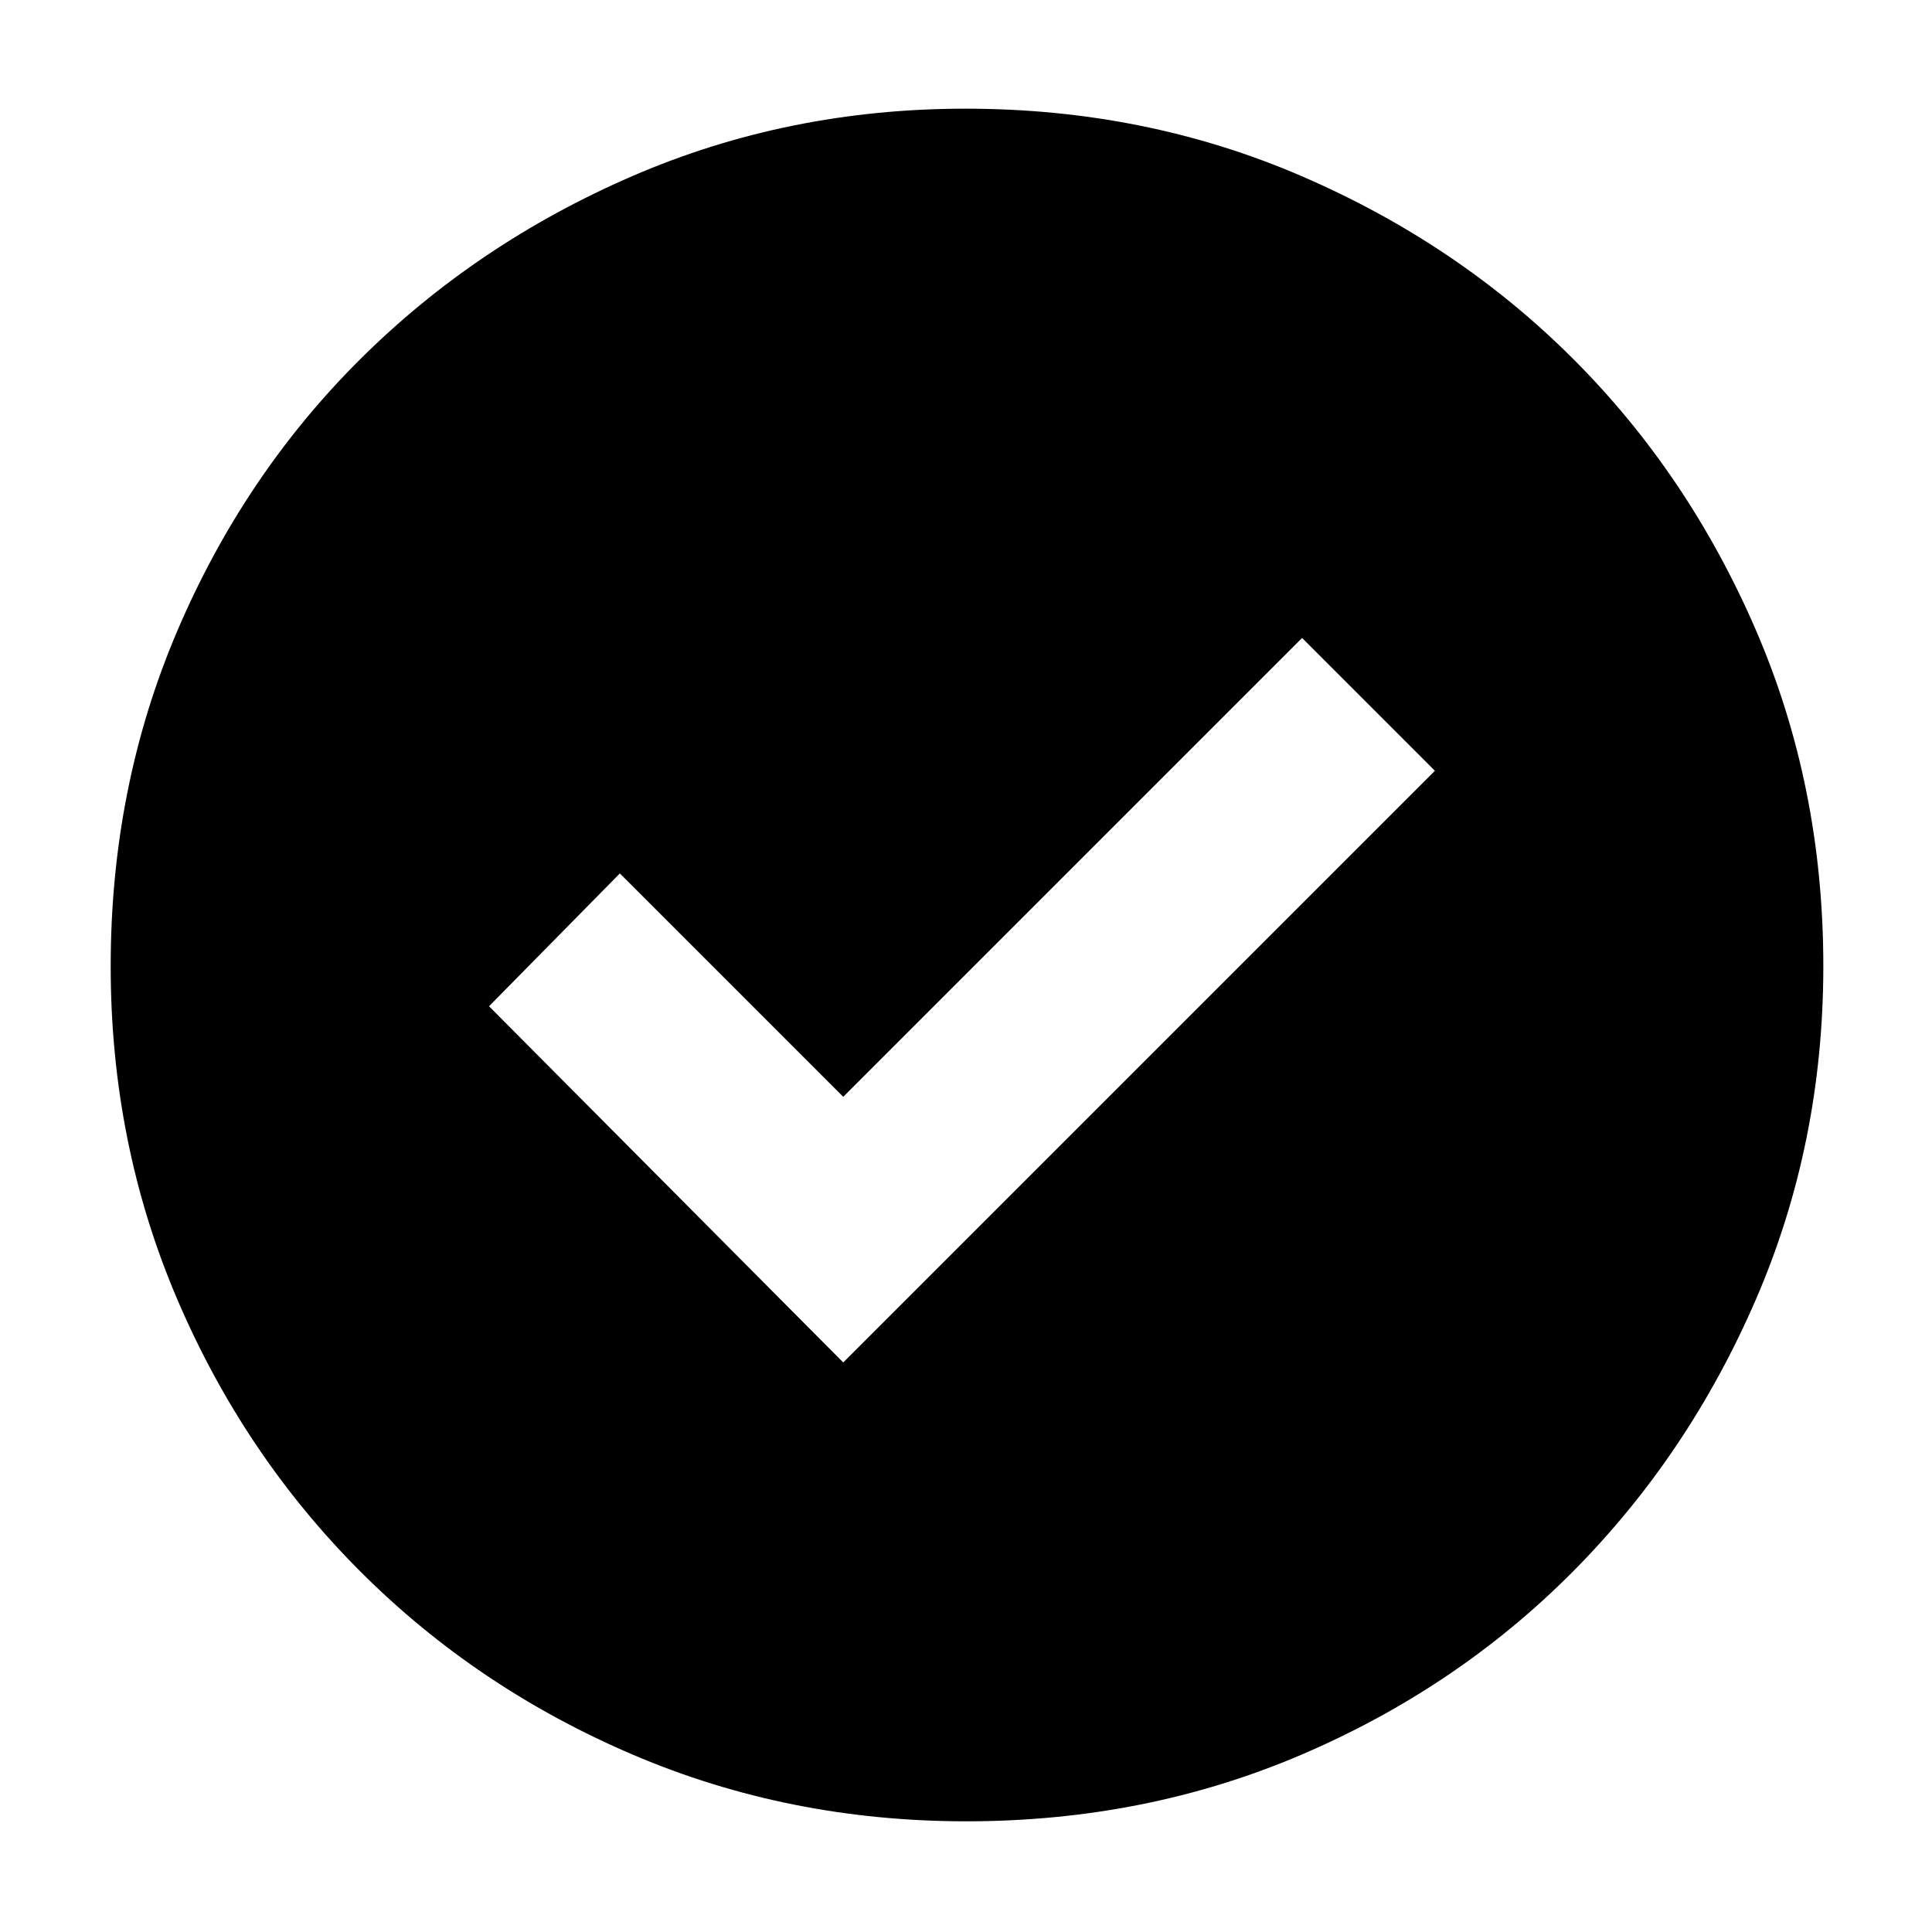
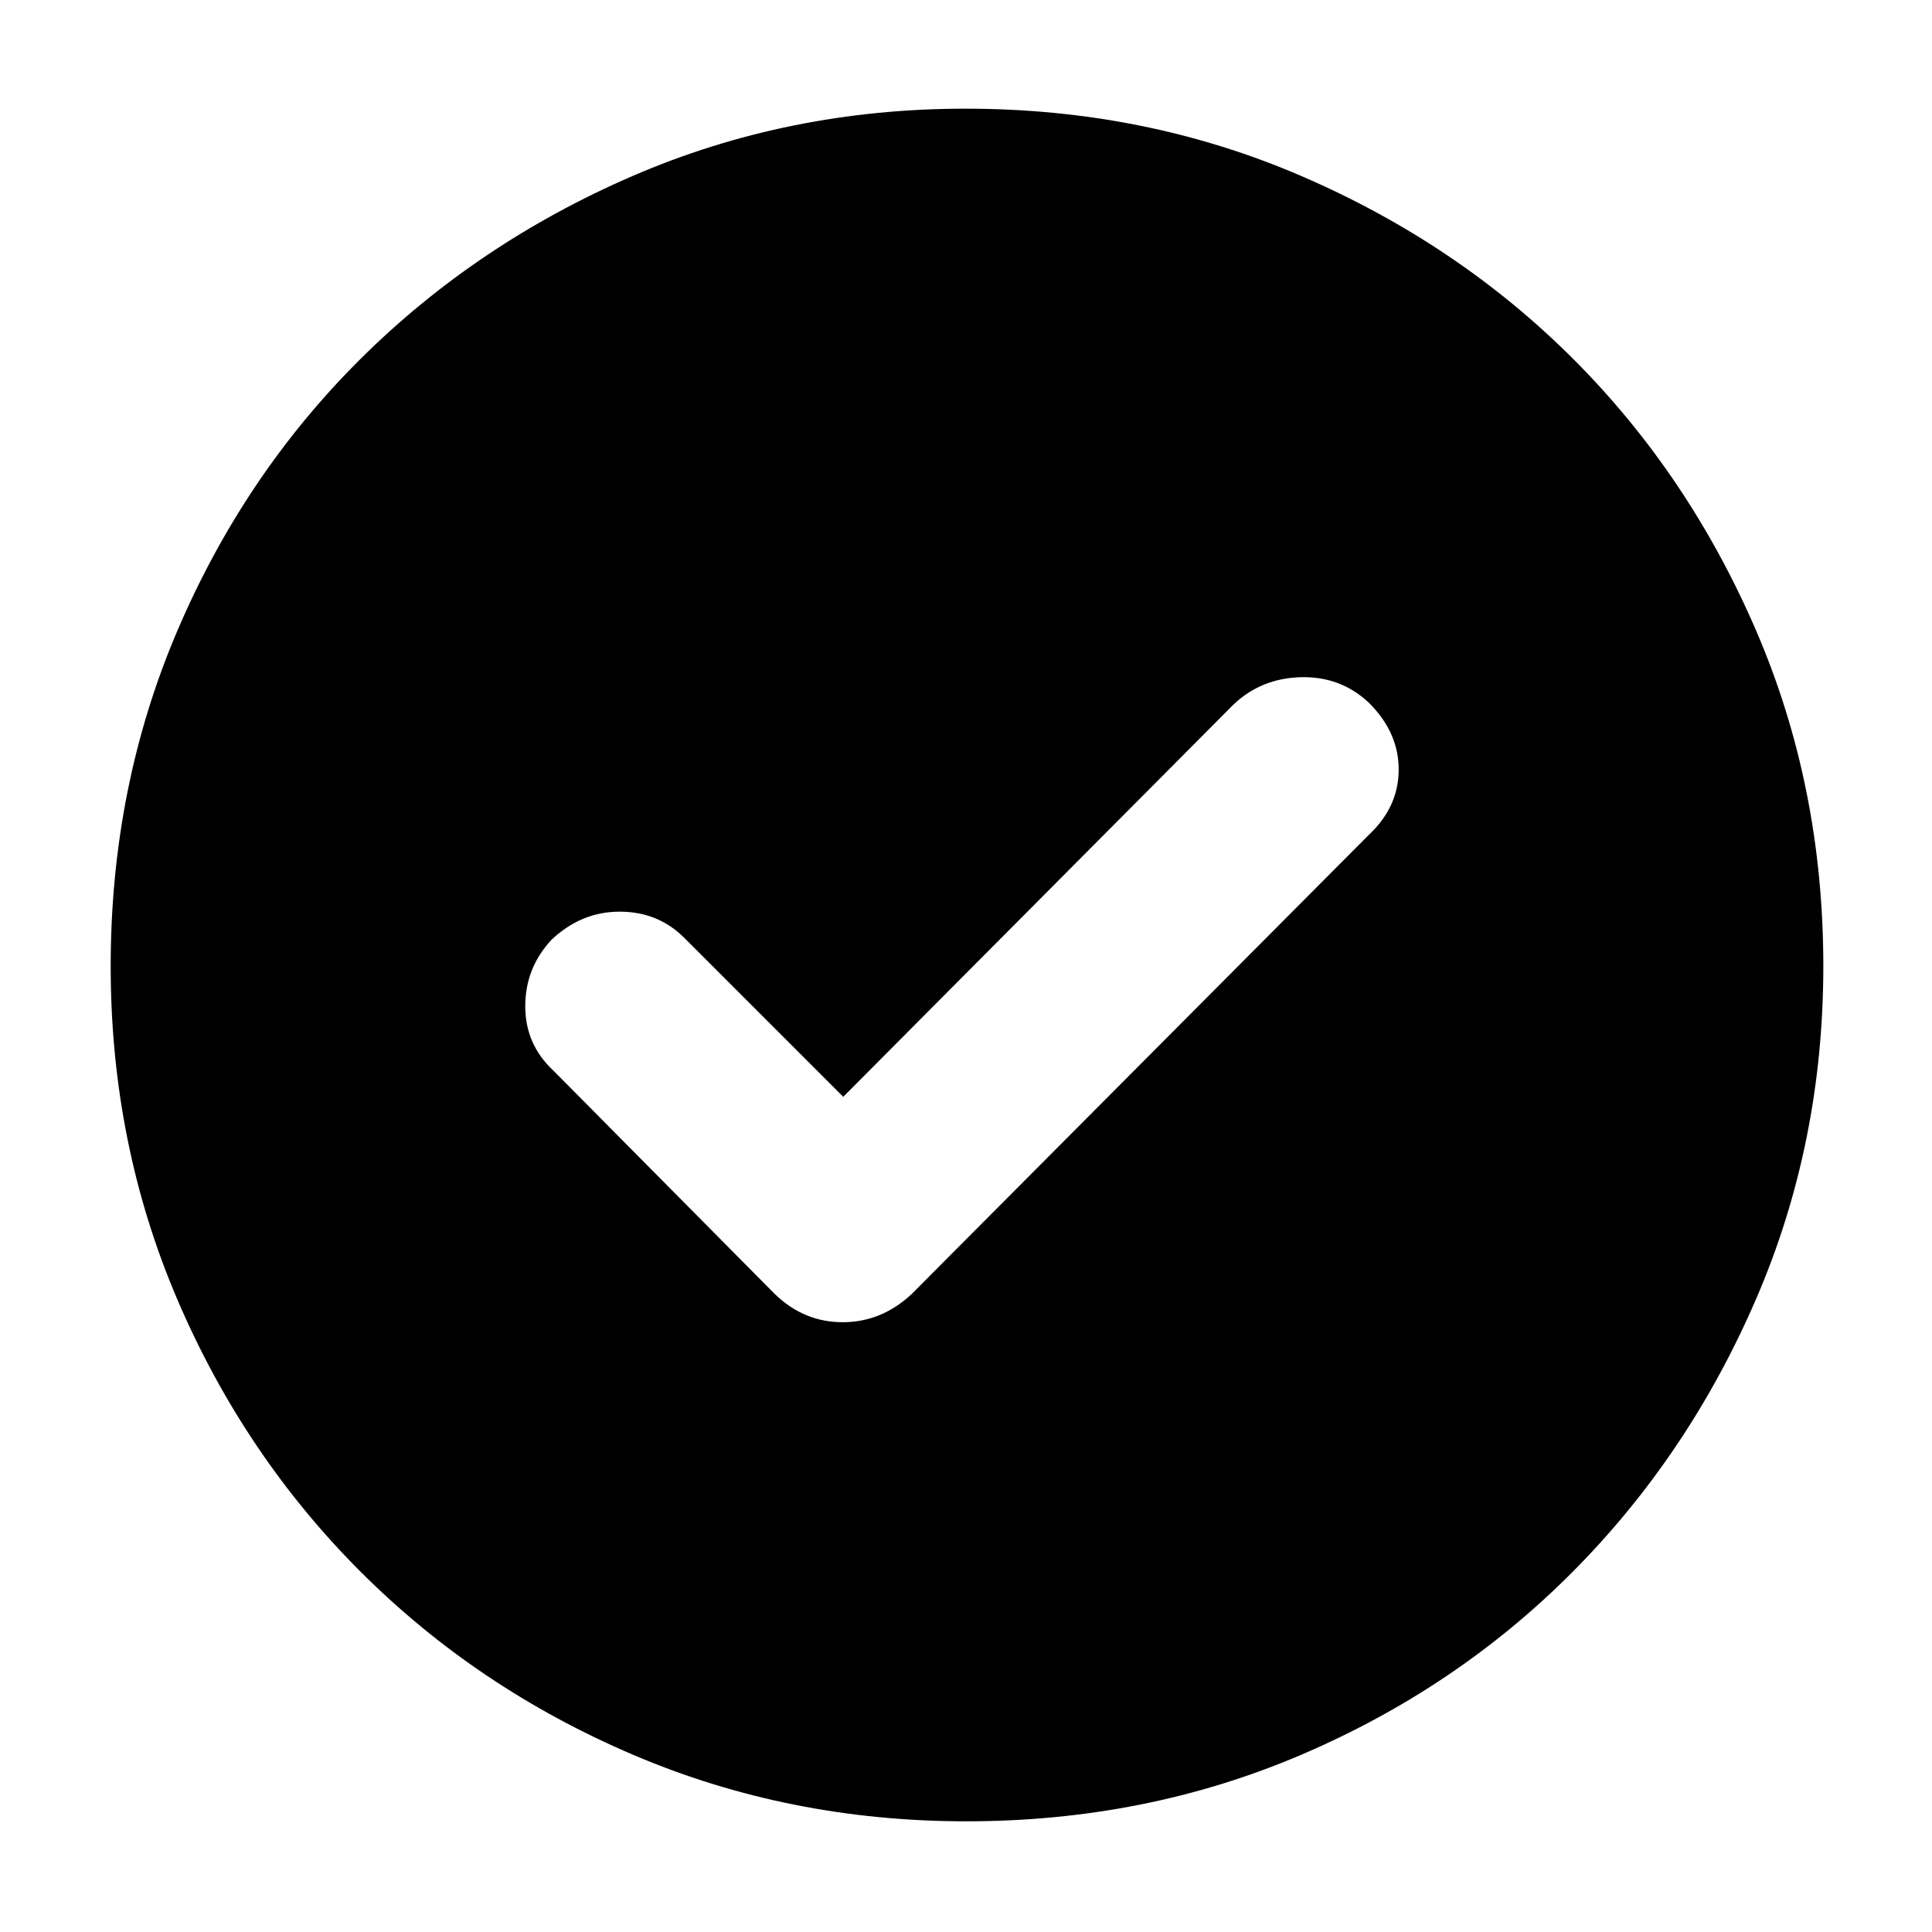
<svg xmlns="http://www.w3.org/2000/svg" height="48" viewBox="0 -960 960 960" width="48">
-   <path d="m419-283 294-294-66-66-228 228-111-111-65 66 176 177Zm61.138 228Q392-55 314.513-88.084q-77.488-33.083-135.417-91.012T88.084-314.375Q55-391.724 55-479.862 55-569 88.084-646.487q33.083-77.488 90.855-134.969 57.772-57.482 135.195-91.013Q391.557-906 479.779-906q89.221 0 166.827 33.454 77.605 33.453 135.012 90.802 57.407 57.349 90.895 134.877Q906-569.34 906-480q0 88.276-33.531 165.747-33.531 77.471-91.013 135.278-57.481 57.808-134.831 90.891Q569.276-55 480.138-55Z" />
+   <path d="m419-415-79-79q-13-13-32.111-13-19.111 0-33.889 14-13 14-13 33t14 32l110 111q14.455 14 33.727 14Q438-303 453-317l227-228q15-14 15-32.611 0-18.611-15-33.389-14-13-33.611-12.5Q626.778-623 613-610L419-415Zm61.138 360Q392-55 314.513-88.084q-77.488-33.083-135.417-91.012T88.084-314.375Q55-391.724 55-479.862 55-569 88.084-646.487q33.083-77.488 90.855-134.969 57.772-57.482 135.195-91.013Q391.557-906 479.779-906q89.221 0 166.827 33.454 77.605 33.453 135.012 90.802 57.407 57.349 90.895 134.877Q906-569.34 906-480q0 88.276-33.531 165.747-33.531 77.471-91.013 135.278-57.481 57.808-134.831 90.891Q569.276-55 480.138-55Z" />
</svg>
